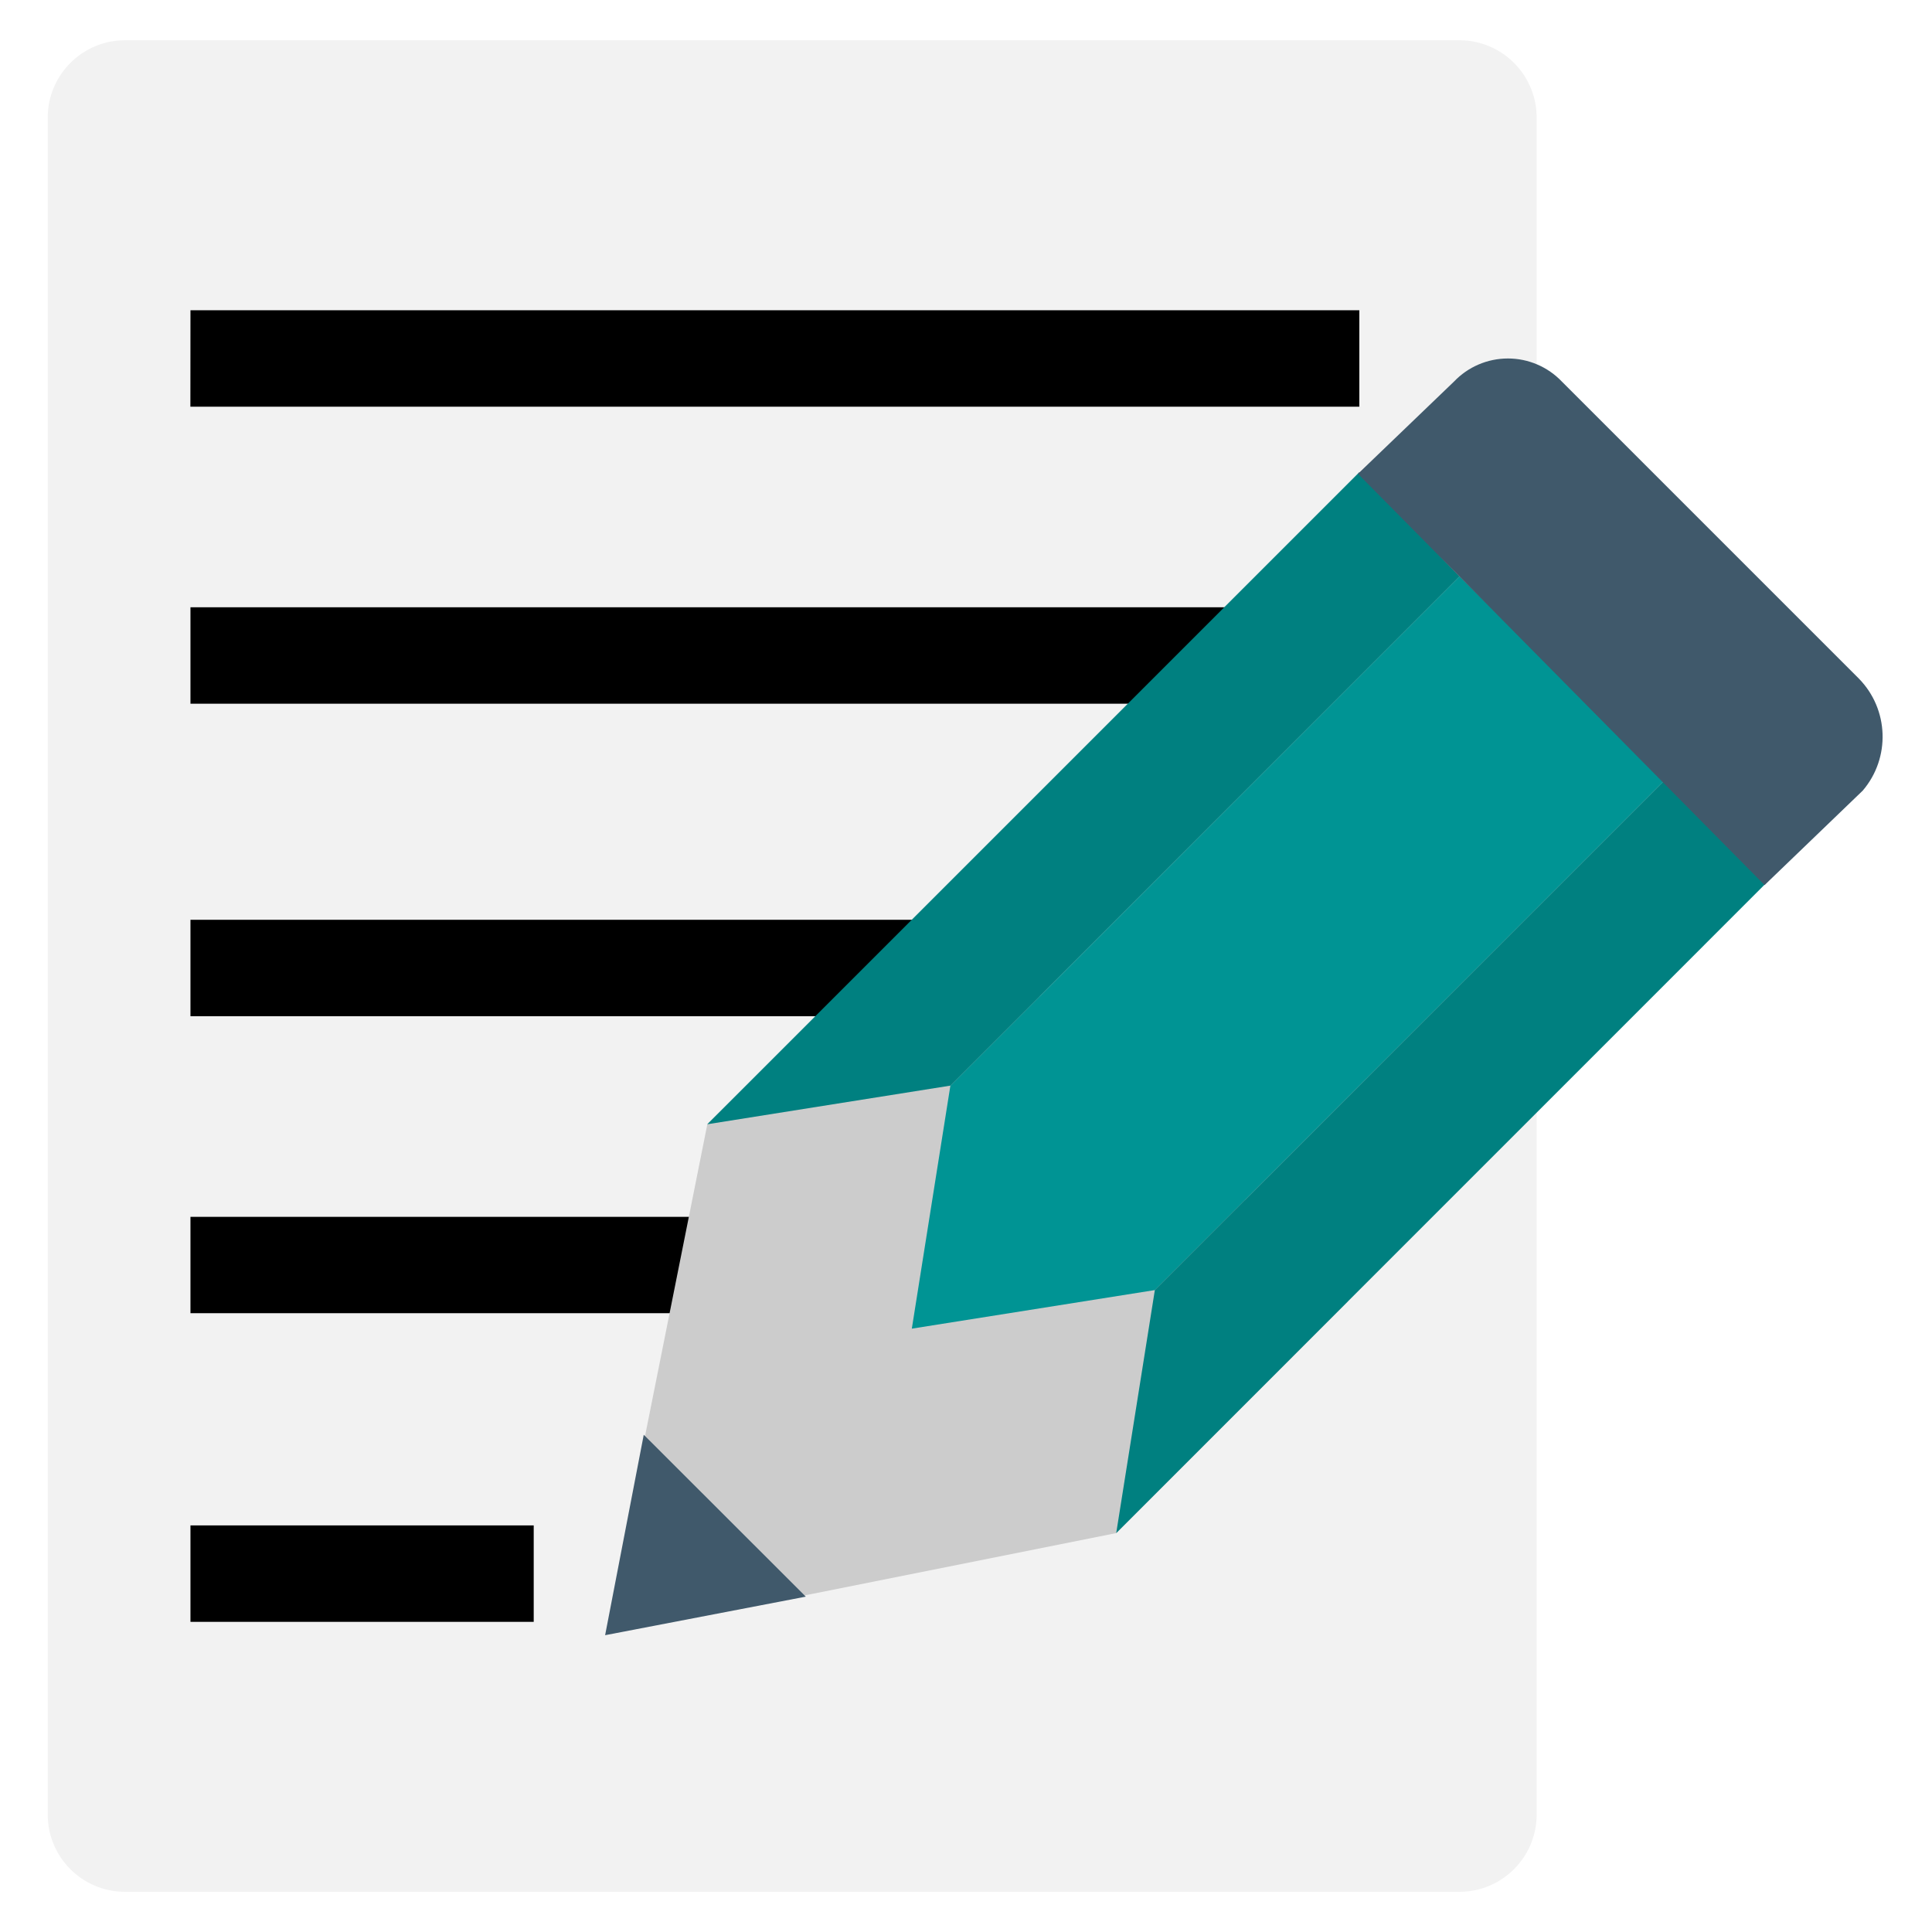
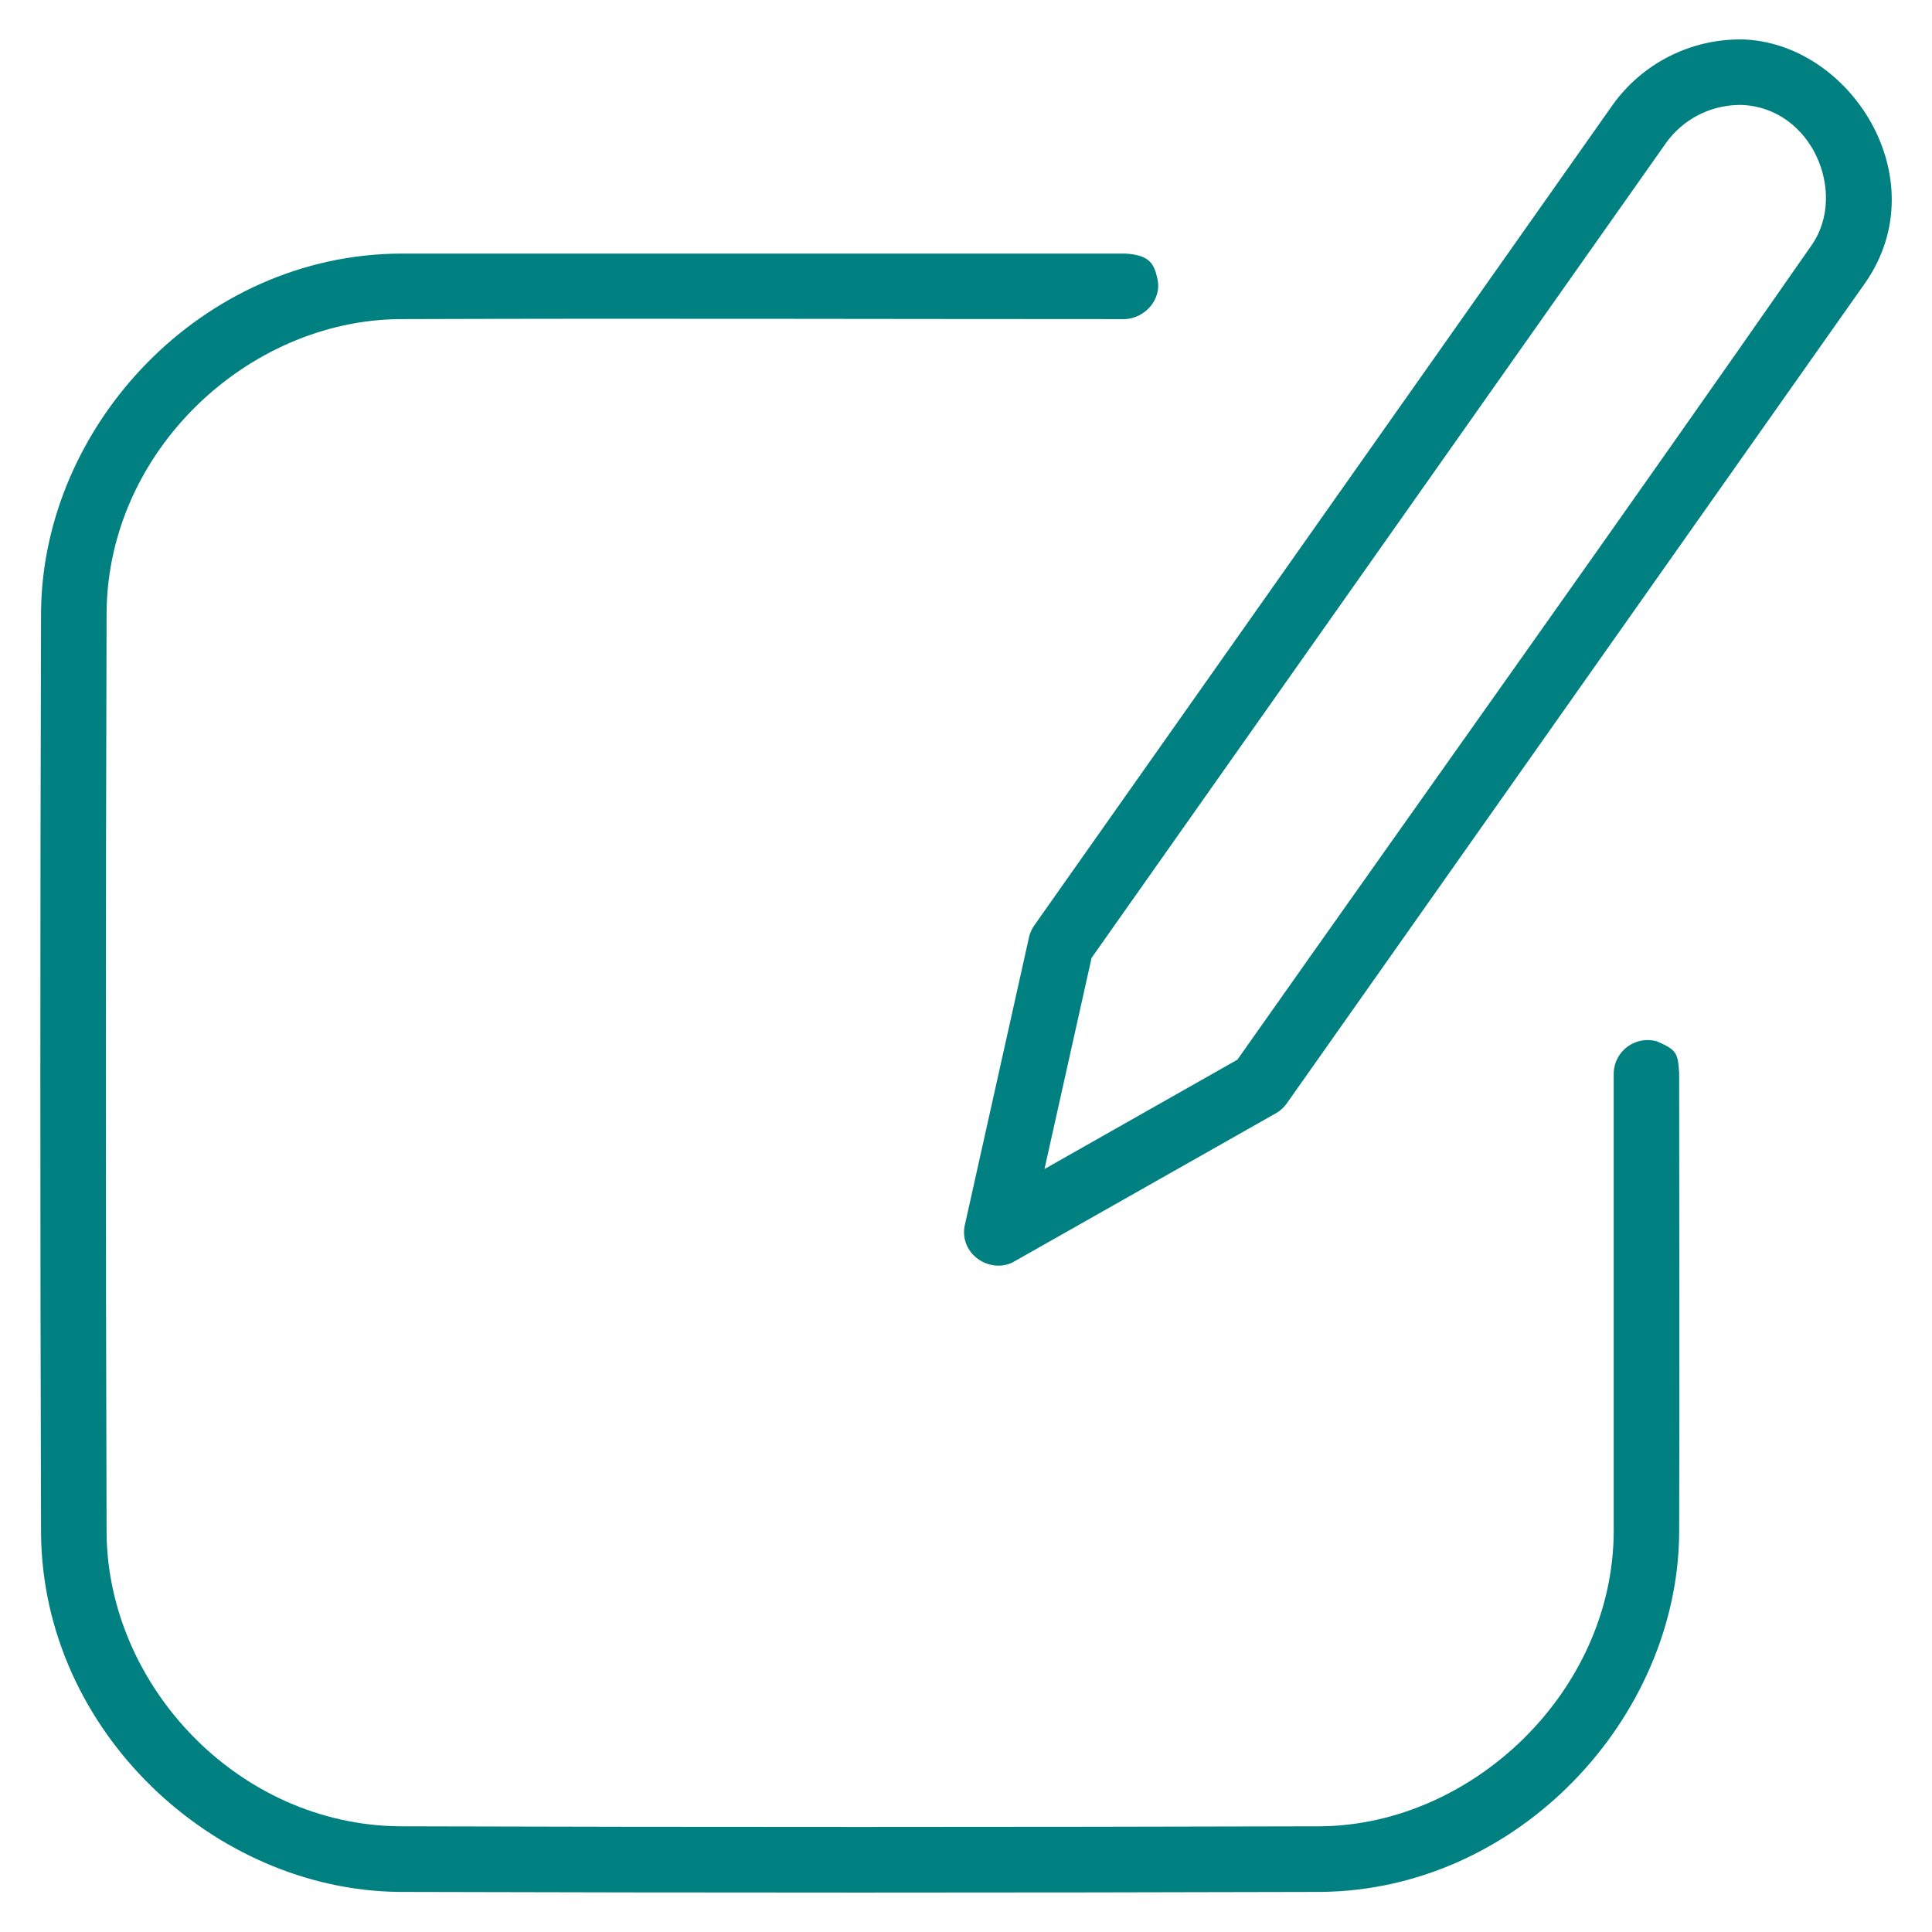
- <svg xmlns="http://www.w3.org/2000/svg" xml:space="preserve" x="0" y="0" version="1.1" viewBox="0 0 24 24">
-   <path d="M18.131.5H1.551a.961.961 0 0 0-.958.958v21.085a.96.96 0 0 0 .958.958h16.58a.961.961 0 0 0 .958-.958V1.458A.961.961 0 0 0 18.131.5Z" fill="#f2f2f2" />
-   <path d="M2.366 3.854h14.52v1.198H2.365zm0 3.69h13.082v1.198H2.366zm0 3.882h9.727v1.198H2.366zm0 3.69H9.41v1.197H2.366zm0 3.833H6.63v1.198H2.366z" fill="#000" />
-   <path d="m11.662 11.138 5.08 5.032-2.876 2.875-3.833.766-2.492.48.48-2.492.766-3.834z" fill="#ccc" />
-   <path d="m18.131 7.16 2.54 2.54-6.326 6.326-3.018.479.479-3.019z" fill="#009494" fill-opacity="1" />
-   <path d="m13.866 19.045.48-3.02L20.67 9.7l1.294 1.246zm-2.06-5.559-3.02.48 8.1-8.1 1.245 1.295z" fill="teal" />
-   <path d="m7.517 20.313.48-2.49 2.013 2.011zM23.093 8.431l-3.69-3.69a.926.926 0 0 0-1.342 0l-1.192 1.145 5.051 5.109 1.22-1.174a1.032 1.032 0 0 0-.047-1.39z" fill="#40596b" />
+ <svg xmlns="http://www.w3.org/2000/svg" xml:space="preserve" fill-rule="evenodd" stroke-linejoin="round" stroke-miterlimit="1.414" clip-rule="evenodd" version="1.1" viewBox="0 0 24 24">
+   <path d="M.616.166h128v128h-128z" fill="none" />
+   <path d="M20.589 12.939c.236.102.254.143.27.383 0 1.91.006 3.82 0 5.73-.021 2.29-1.997 4.426-4.449 4.45-3.818.011-7.635.011-11.453 0-2.302-.024-4.425-1.996-4.447-4.45-.012-3.818-.012-7.636 0-11.454.022-2.31 1.992-4.44 4.476-4.448h8.996c.299.02.356.123.398.324.05.237-.145.473-.398.49-3.006 0-6.013-.01-9.019 0-1.883.018-3.62 1.632-3.639 3.64-.012 3.814-.012 7.628 0 11.443.018 1.893 1.632 3.62 3.64 3.64 3.813.011 7.628.01 11.442 0 1.895-.019 3.634-1.685 3.64-3.664v-5.702a.422.422 0 0 1 .544-.383zM21.628.489c1.357.028 2.442 1.732 1.543 3.024l-7.187 10.195a.41.41 0 0 1-.132.12l-3.273 1.854c-.286.14-.653-.1-.598-.443l.802-3.597a.406.406 0 0 1 .065-.146l7.186-10.194A1.945 1.945 0 0 1 21.628.49Zm-.038.815a1.13 1.13 0 0 0-.892.469L13.56 11.899l-.585 2.623 2.396-1.358c2.38-3.377 4.782-6.74 7.142-10.13.434-.642-.004-1.691-.869-1.73h-.054z" fill="teal" />
</svg>
